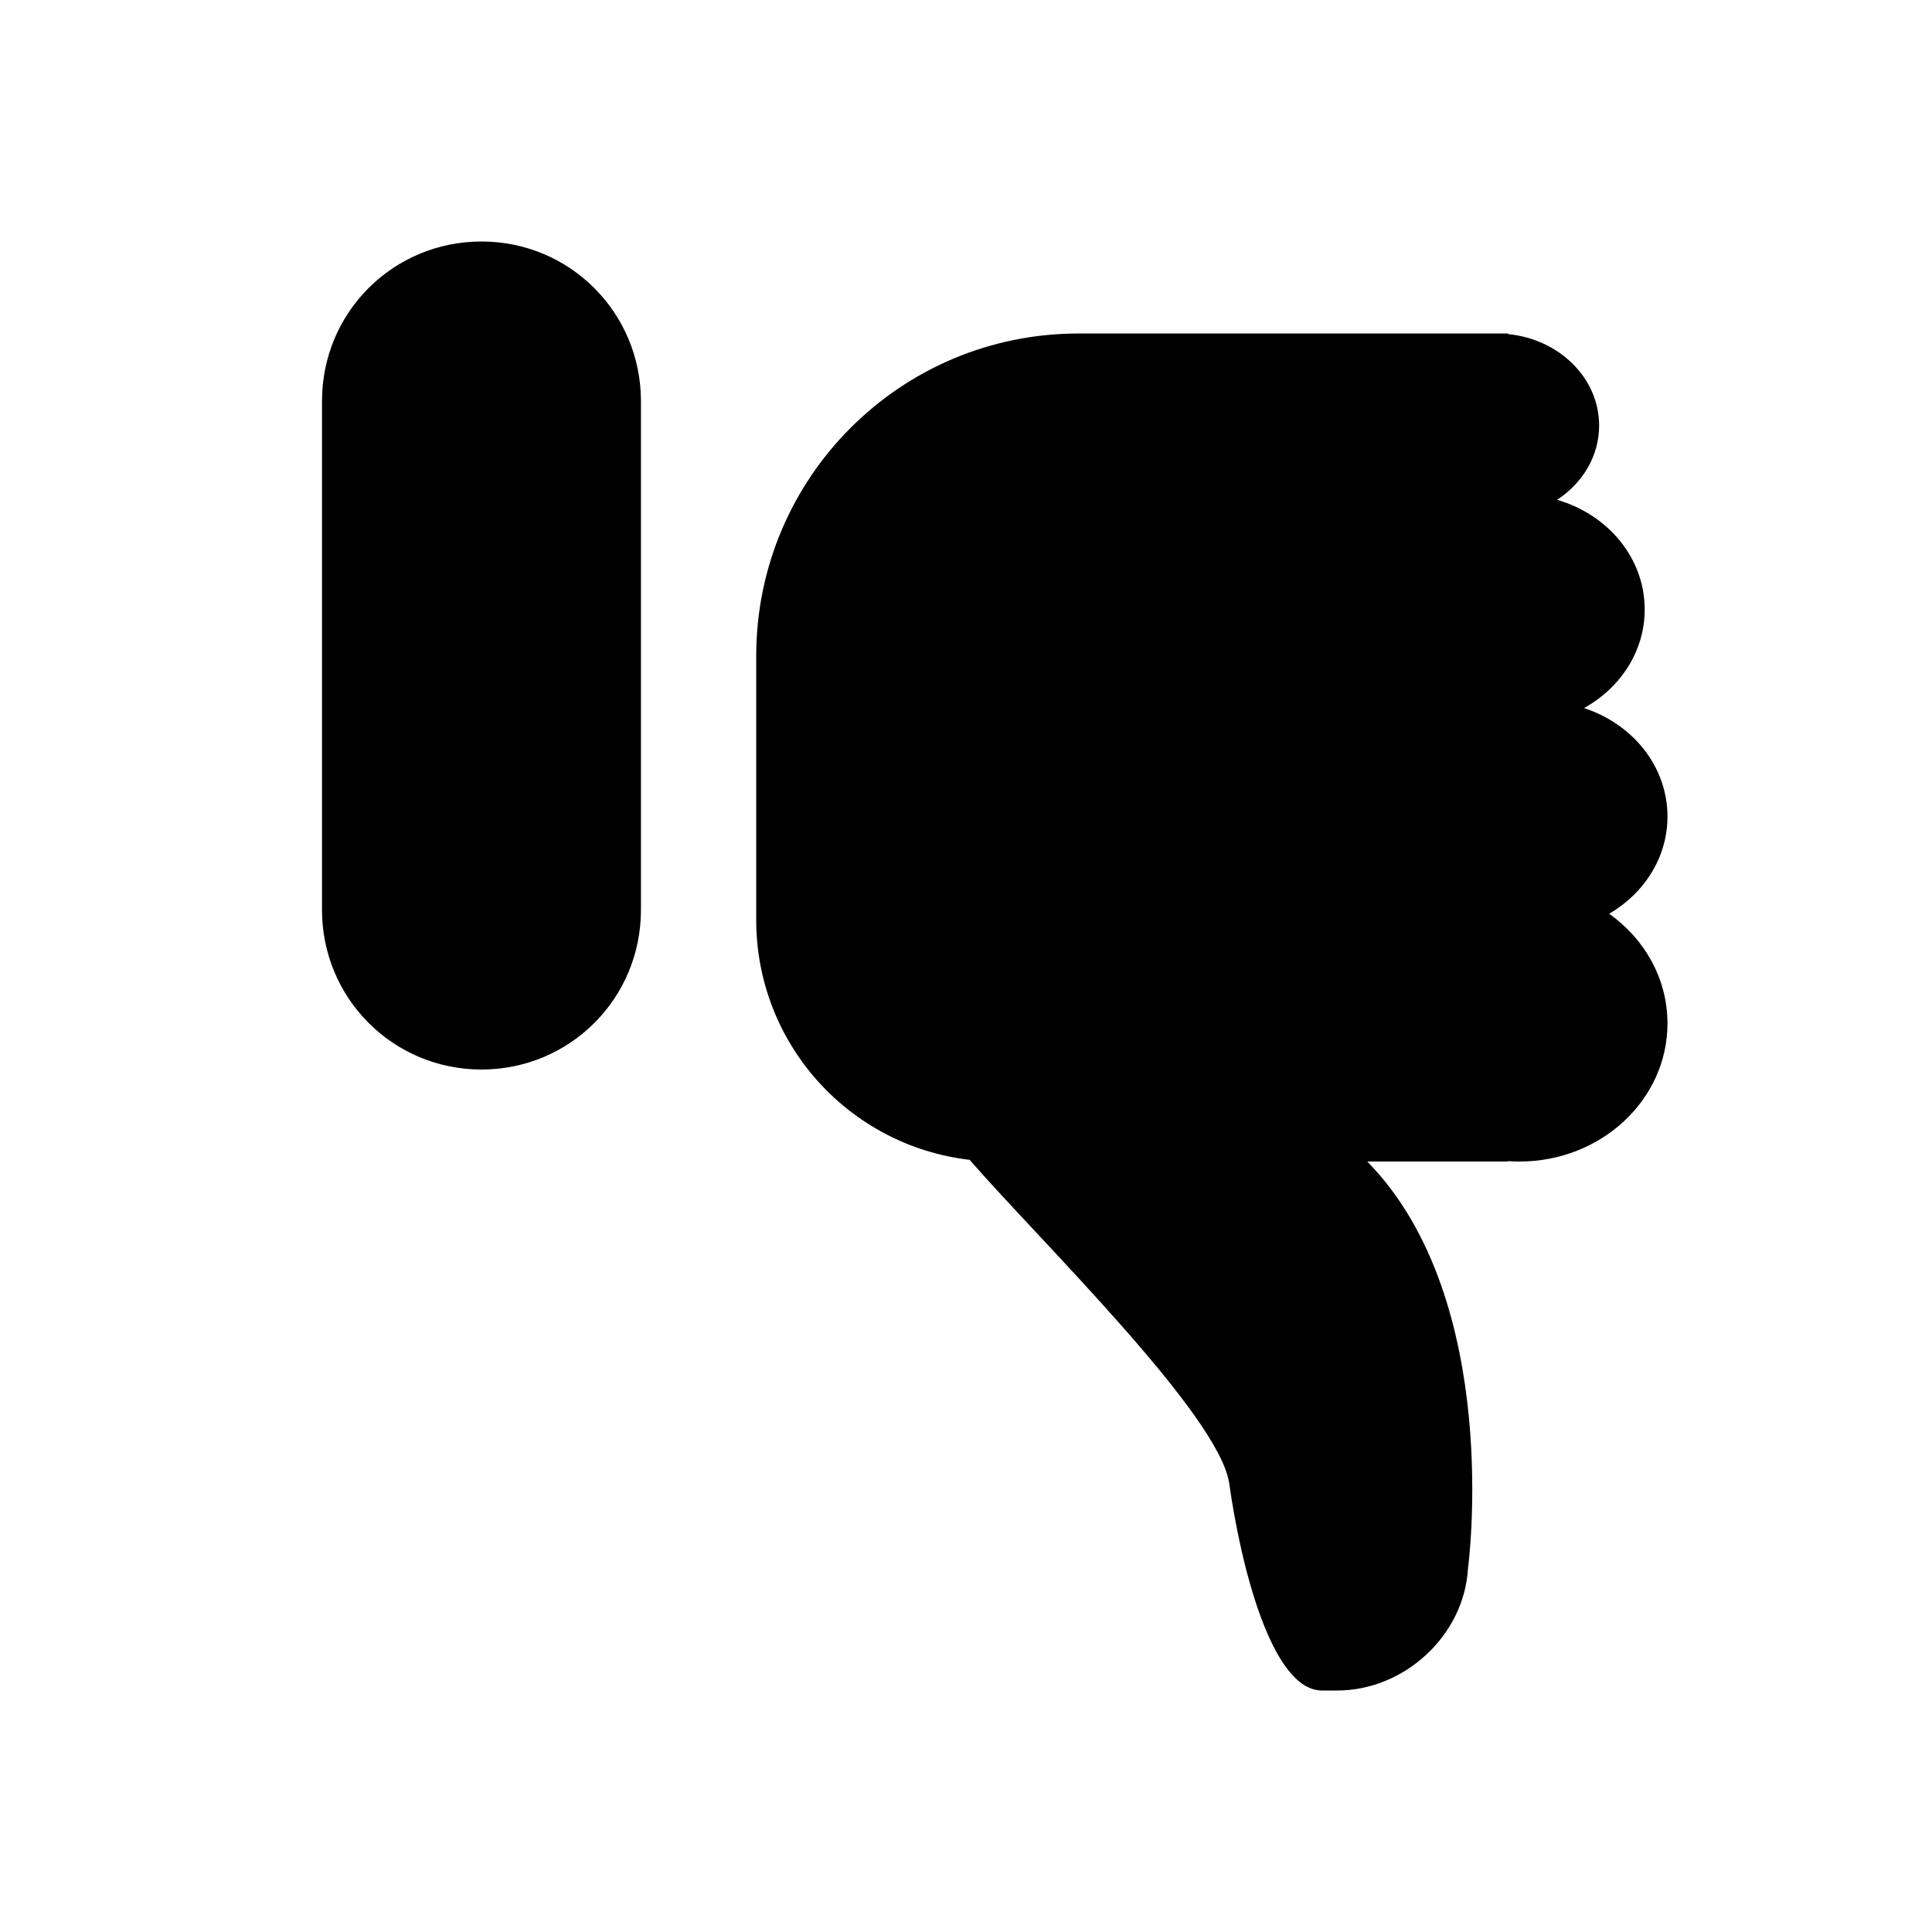
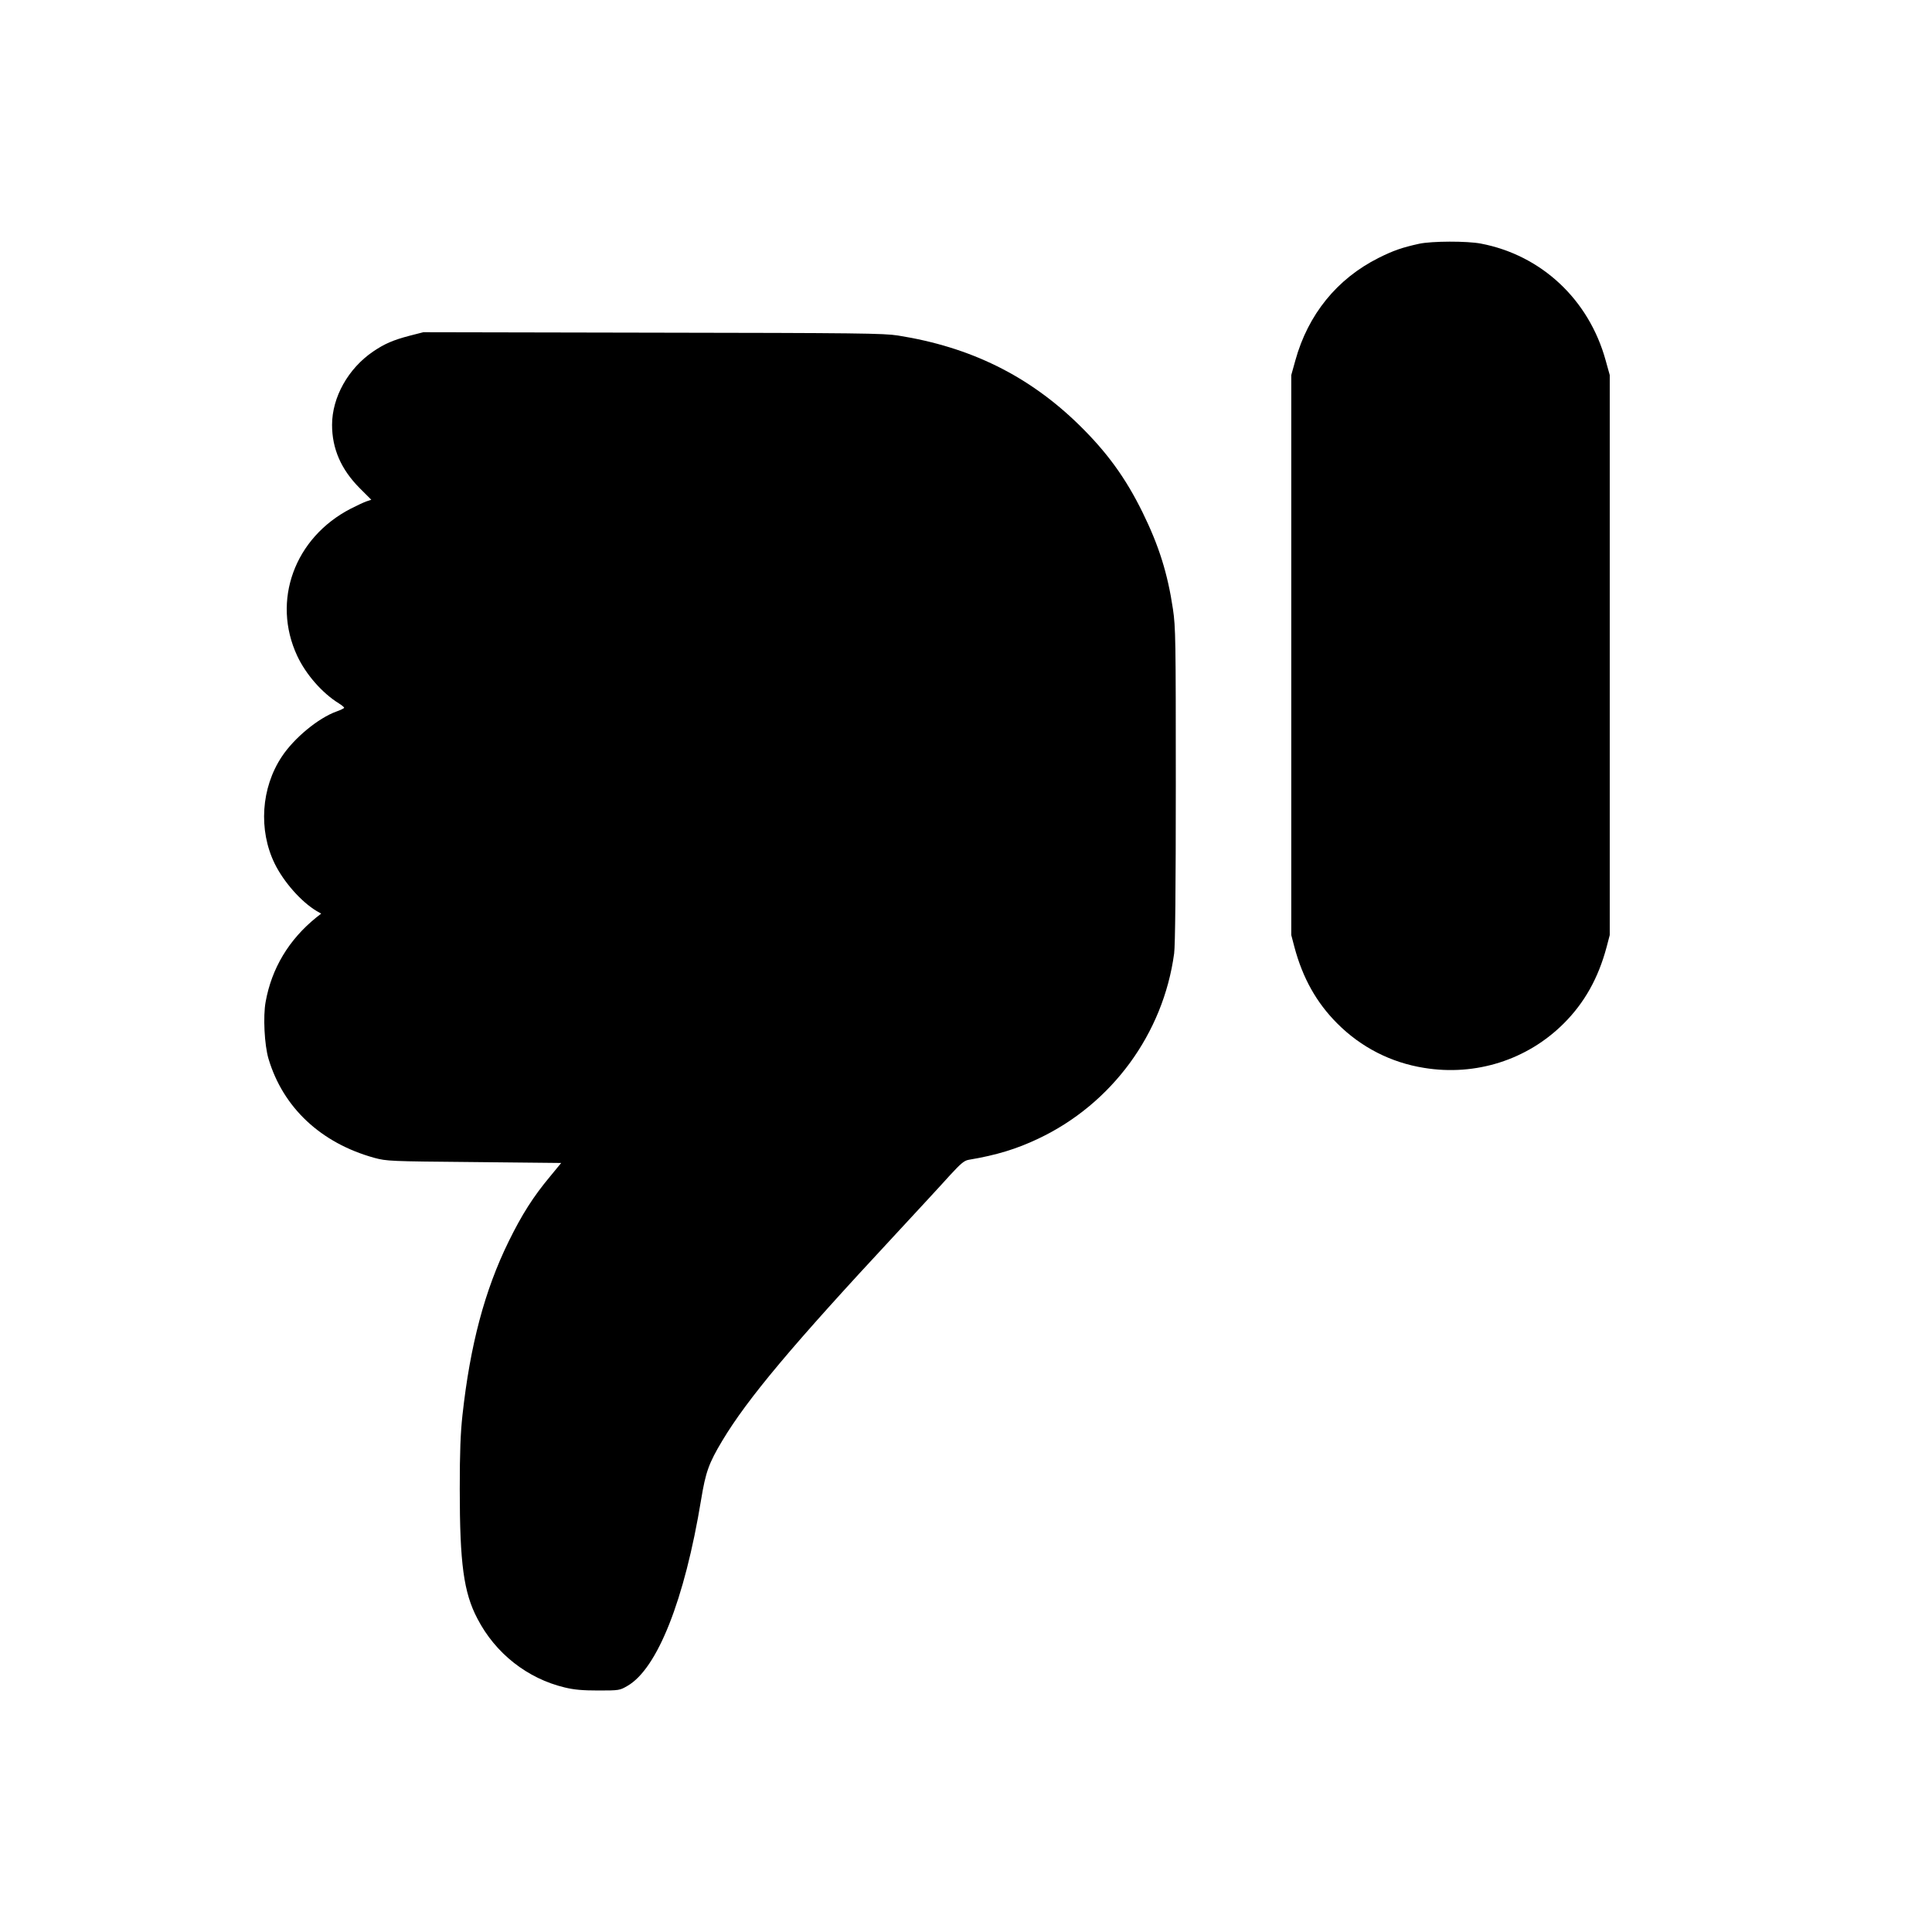
- <svg xmlns="http://www.w3.org/2000/svg" width="24px" height="24px" viewBox="0 0 24 24" version="1.1">
-   <defs />
-   <g id="dislike" stroke="none" stroke-width="1" fill="none" fill-rule="evenodd">
-     <path d="M18.733,9.576 C18.78,9.573 18.827,9.571 18.875,9.571 C19.891,9.571 20.714,10.339 20.714,11.286 C20.714,11.842 20.43,12.336 19.99,12.649 C20.425,12.903 20.714,13.349 20.714,13.857 C20.714,14.479 20.281,15.008 19.677,15.204 C20.129,15.454 20.431,15.909 20.431,16.429 C20.431,17.068 19.974,17.609 19.343,17.791 C19.66,17.999 19.865,18.335 19.865,18.714 C19.865,19.303 19.37,19.787 18.733,19.85 L18.733,19.857 L13.396,19.857 C11.186,19.857 9.394,18.066 9.394,15.851 L9.394,12.574 C9.394,11.035 10.546,9.767 12.045,9.592 C12.912,8.594 15.15,6.42 15.27,5.571 C15.411,4.571 15.793,3 16.422,3 L16.611,3 C17.443,3 18.187,3.68 18.236,4.515 C18.236,4.515 18.683,7.838 16.985,9.571 L18.733,9.571 L18.733,9.576 Z M4,12.697 C4,11.602 4.879,10.714 5.981,10.714 C7.075,10.714 7.962,11.591 7.962,12.697 L7.962,19.017 C7.962,20.112 7.083,21 5.981,21 C4.887,21 4,20.123 4,19.017 L4,12.697 Z" id="Like" fill="#000000" transform="translate(12.35714, 12) scale(1, -1) translate(-12.35714, -12) " />
+ <svg xmlns="http://www.w3.org/2000/svg" version="1.0" width="1280pt" height="1280pt" viewBox="0 0 1280 1280" preserveAspectRatio="xMidYMid meet">
+   <g transform="translate(0,1280) scale(0.1,-0.1)" fill="#000000" stroke="none">
+     <path d="M9402 11185 c-113 -25 -169 -44 -269 -94 -275 -138 -467 -375 -551 -679 l-27 -97 0 -1855 0 -1855 21 -80 c55 -206 147 -369 283 -505 157 -158 356 -260 576 -295 342 -56 684 53 926 295 136 136 228 299 283 505 l21 80 0 1855 0 1855 -27 97 c-111 403 -425 697 -826 774 -93 18 -326 17 -410 -1z" />
+     <path d="M2715 10576 c-111 -29 -168 -54 -243 -105 -165 -112 -272 -303 -272 -486 0 -158 60 -295 182 -418 l78 -78 -33 -11 c-17 -6 -64 -28 -103 -48 -373 -192 -525 -610 -355 -975 58 -124 166 -247 276 -315 19 -12 35 -25 35 -29 0 -4 -23 -15 -51 -25 -120 -43 -281 -176 -362 -299 -137 -206 -156 -486 -47 -709 60 -122 176 -253 278 -314 l30 -17 -32 -25 c-182 -147 -296 -337 -336 -559 -18 -97 -8 -287 19 -378 97 -324 347 -558 701 -656 83 -22 98 -23 662 -28 l576 -6 -74 -90 c-111 -133 -186 -251 -274 -430 -159 -324 -255 -686 -306 -1150 -13 -120 -18 -242 -18 -490 0 -494 26 -686 117 -859 119 -230 331 -397 579 -456 62 -15 118 -20 223 -20 137 0 141 1 191 30 199 113 380 571 489 1234 30 183 51 242 141 392 167 278 462 630 1145 1364 151 163 314 339 362 393 73 79 95 98 125 103 185 31 318 72 461 140 487 230 828 695 900 1227 7 51 11 436 11 1115 0 970 -1 1045 -19 1167 -35 236 -93 420 -201 640 -113 230 -237 400 -422 581 -333 325 -719 515 -1198 591 -94 15 -262 17 -1625 19 l-1520 3 -90 -23z" />
  </g>
</svg>
